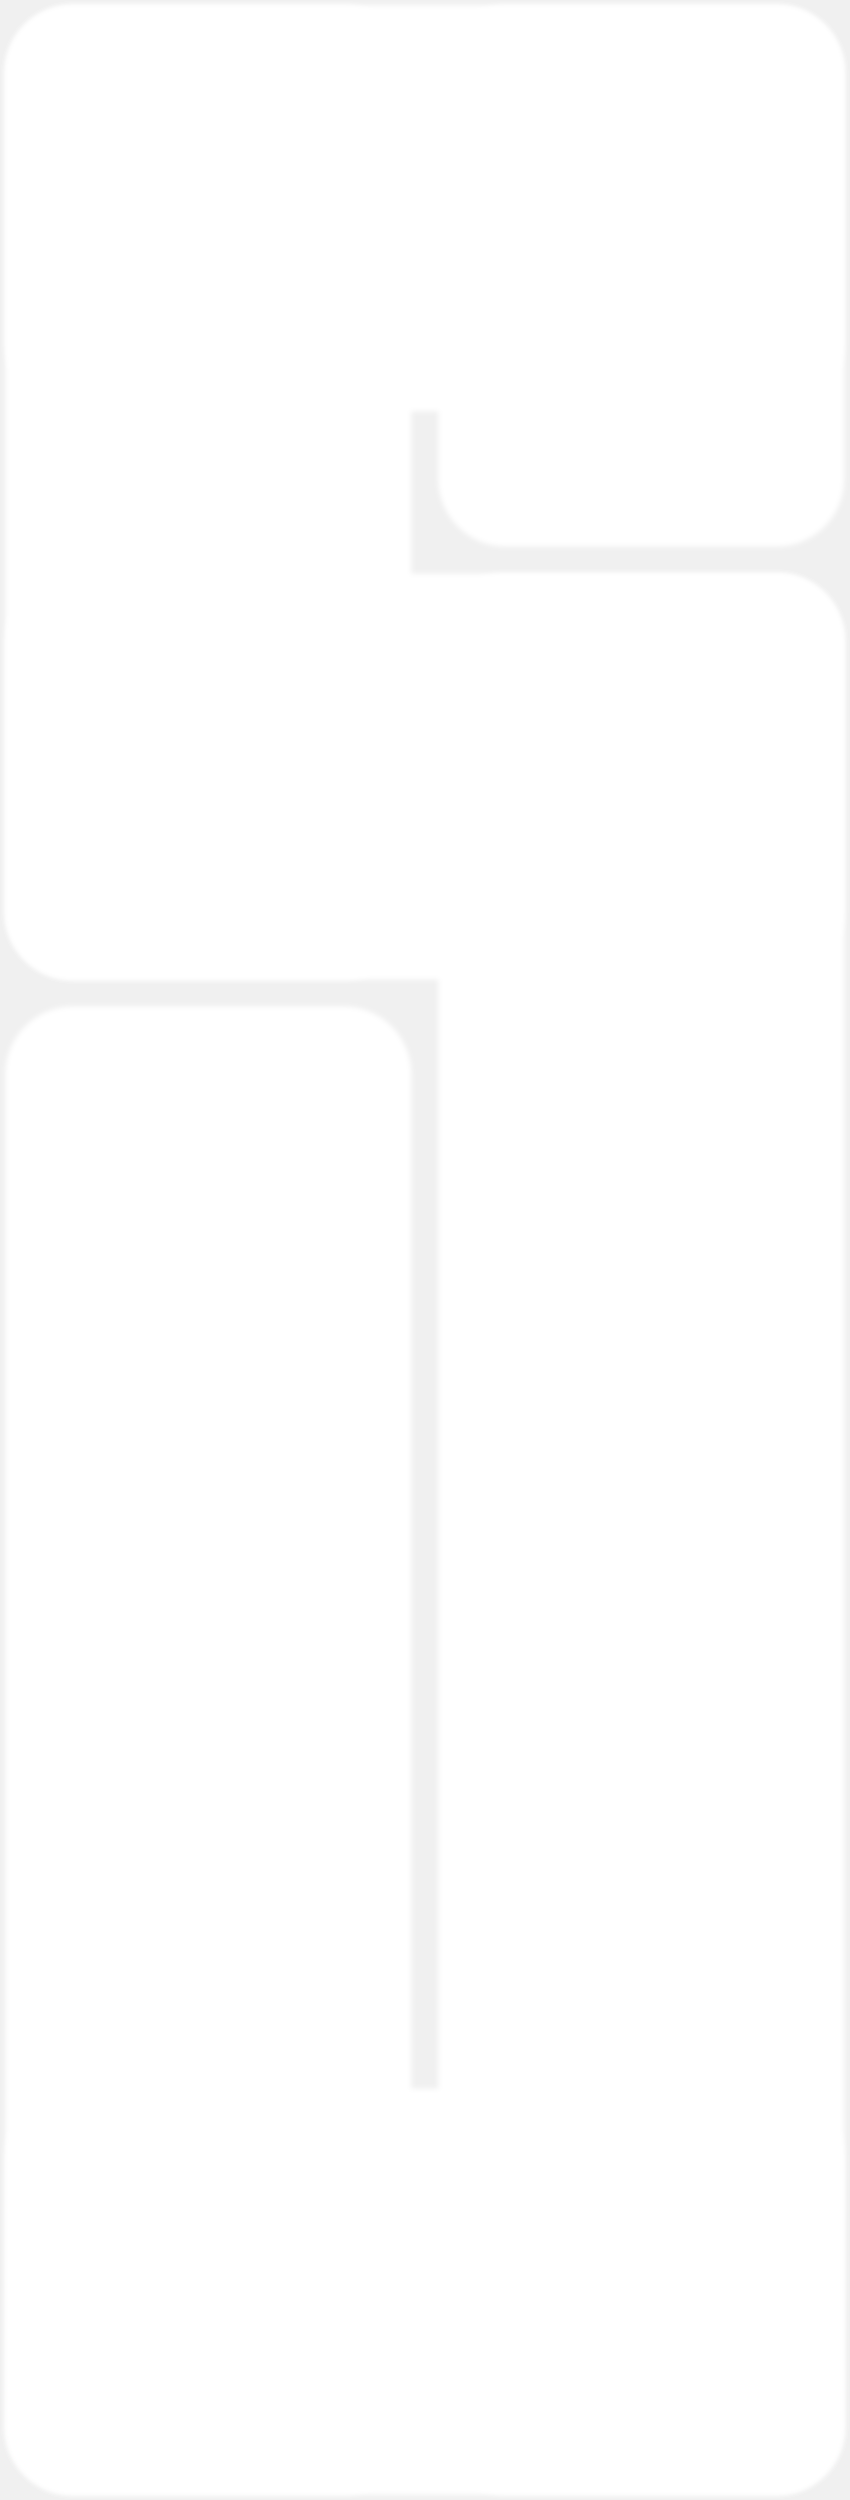
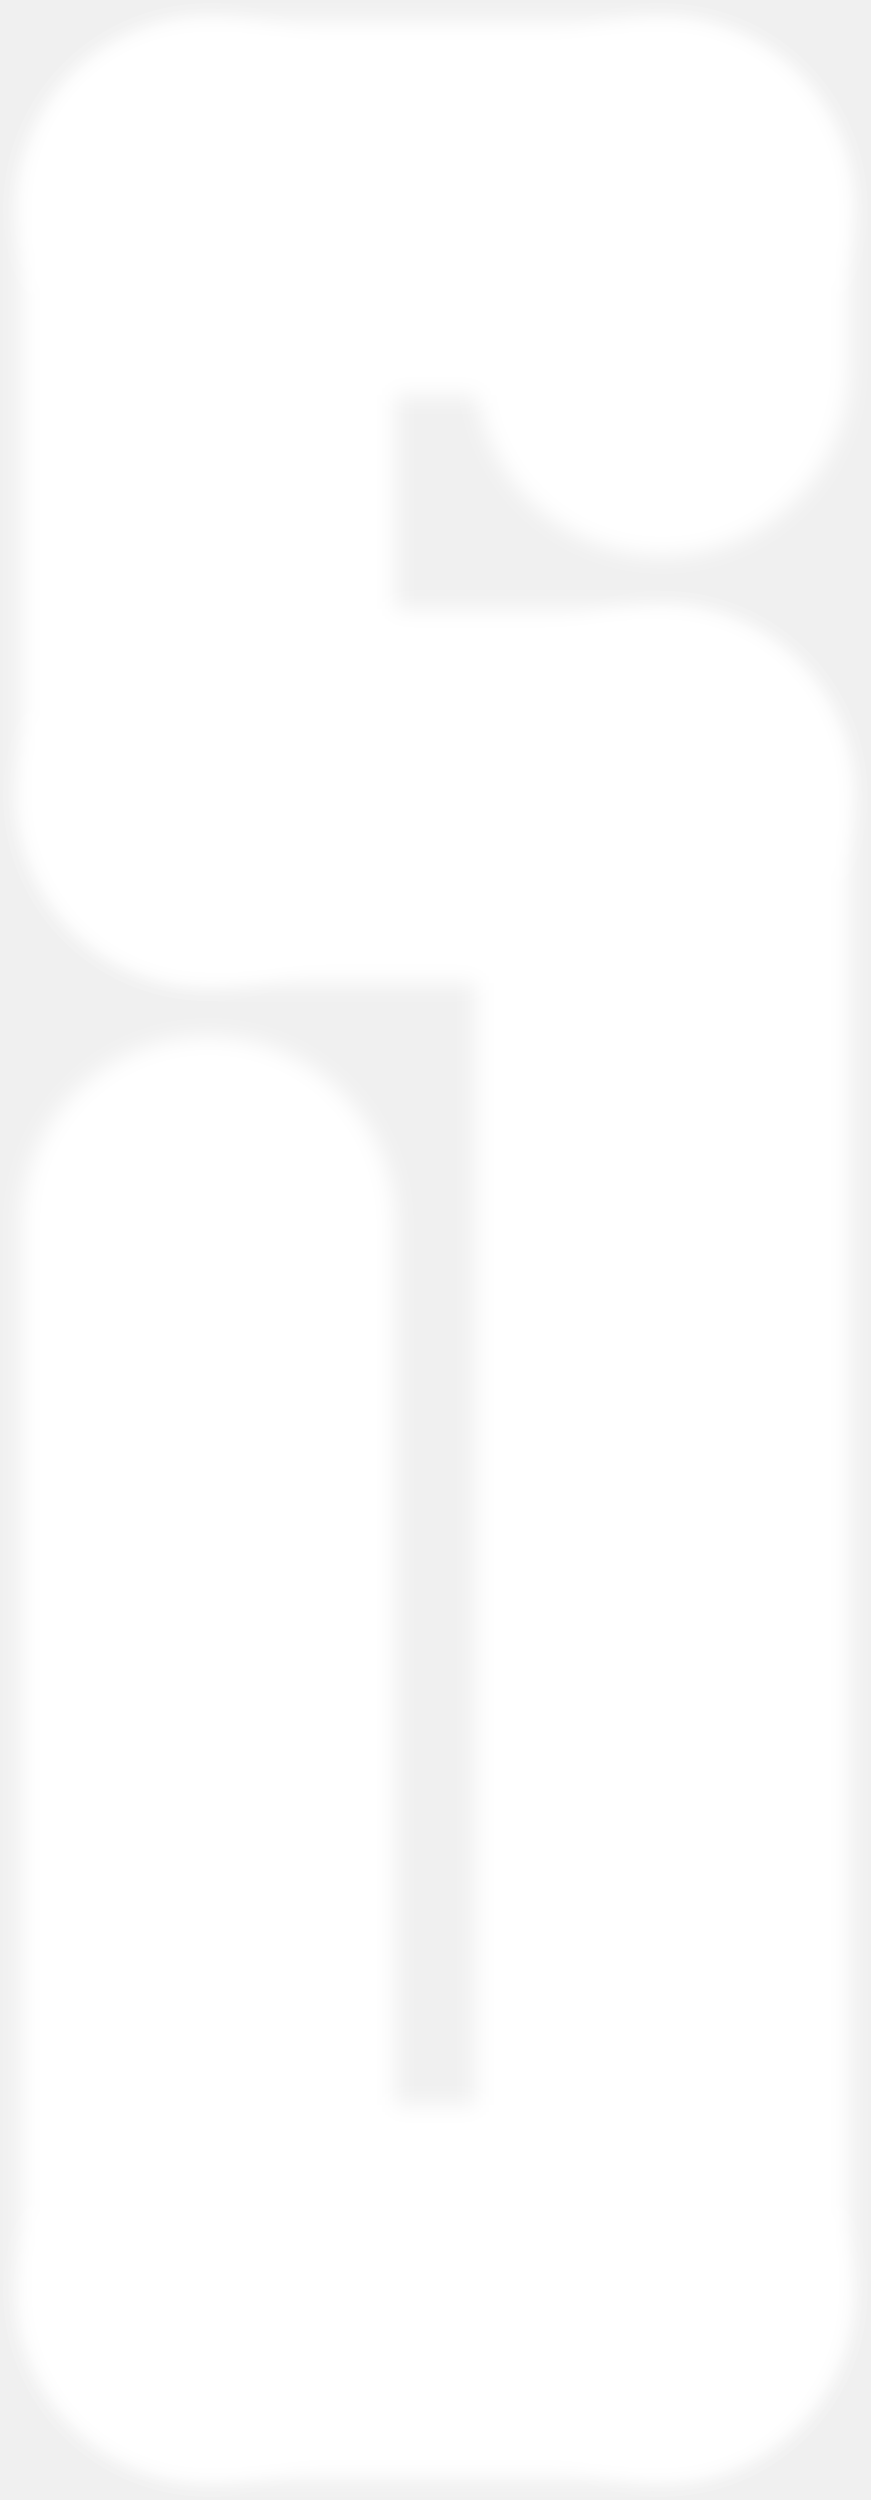
- <svg xmlns="http://www.w3.org/2000/svg" width="628" height="1848" viewBox="0 0 628 1848" fill="none">
-   <g filter="url(#filter0_f_302_34)">
-     <rect x="324" y="4" width="300" height="400" rx="50" fill="white" />
+ <svg xmlns="http://www.w3.org/2000/svg" width="163" height="468" viewBox="0 0 163 468" fill="none">
+   <g filter="url(#filter0_f_308_15)">
+     <rect x="89" y="4" width="70" height="100" rx="35" fill="white" />
  </g>
-   <g filter="url(#filter1_f_302_34)">
-     <rect x="4" y="4" width="300" height="720" rx="50" fill="white" />
+   <g filter="url(#filter1_f_308_15)">
+     <rect x="4" y="4" width="70" height="180" rx="35" fill="white" />
  </g>
-   <g filter="url(#filter2_f_302_34)">
-     <rect x="4" y="744" width="300" height="1100" rx="50" fill="white" />
+   <g filter="url(#filter2_f_308_15)">
+     <rect x="4" y="194" width="70" height="270" rx="35" fill="white" />
  </g>
-   <g filter="url(#filter3_f_302_34)">
-     <rect x="324" y="424" width="300" height="1420" rx="50" fill="white" />
+   <g filter="url(#filter3_f_308_15)">
+     <rect x="89" y="114" width="70" height="350" rx="35" fill="white" />
  </g>
-   <g filter="url(#filter4_f_302_34)">
-     <rect x="4" y="4" width="620" height="300" rx="50" fill="white" />
+   <g filter="url(#filter4_f_308_15)">
+     <rect x="4" y="4" width="155" height="70" rx="35" fill="white" />
  </g>
-   <g filter="url(#filter5_f_302_34)">
-     <rect x="4" y="1544" width="620" height="300" rx="50" fill="white" />
+   <g filter="url(#filter5_f_308_15)">
+     <rect x="4" y="394" width="155" height="70" rx="35" fill="white" />
  </g>
-   <g filter="url(#filter6_f_302_34)">
-     <rect x="4" y="424" width="620" height="300" rx="50" fill="white" />
+   <g filter="url(#filter6_f_308_15)">
+     <rect x="4" y="114" width="155" height="70" rx="35" fill="white" />
  </g>
  <defs>
-     <filter id="filter0_f_302_34" x="320" y="0" width="308" height="408" filterUnits="userSpaceOnUse" color-interpolation-filters="sRGB">
+     <filter id="filter0_f_308_15" x="85" y="0" width="78" height="108" filterUnits="userSpaceOnUse" color-interpolation-filters="sRGB">
      <feFlood flood-opacity="0" result="BackgroundImageFix" />
      <feBlend mode="normal" in="SourceGraphic" in2="BackgroundImageFix" result="shape" />
-       <feGaussianBlur stdDeviation="2" result="effect1_foregroundBlur_302_34" />
+       <feGaussianBlur stdDeviation="2" result="effect1_foregroundBlur_308_15" />
    </filter>
-     <filter id="filter1_f_302_34" x="0" y="0" width="308" height="728" filterUnits="userSpaceOnUse" color-interpolation-filters="sRGB">
+     <filter id="filter1_f_308_15" x="0" y="0" width="78" height="188" filterUnits="userSpaceOnUse" color-interpolation-filters="sRGB">
      <feFlood flood-opacity="0" result="BackgroundImageFix" />
      <feBlend mode="normal" in="SourceGraphic" in2="BackgroundImageFix" result="shape" />
-       <feGaussianBlur stdDeviation="2" result="effect1_foregroundBlur_302_34" />
+       <feGaussianBlur stdDeviation="2" result="effect1_foregroundBlur_308_15" />
    </filter>
-     <filter id="filter2_f_302_34" x="0" y="740" width="308" height="1108" filterUnits="userSpaceOnUse" color-interpolation-filters="sRGB">
+     <filter id="filter2_f_308_15" x="0" y="190" width="78" height="278" filterUnits="userSpaceOnUse" color-interpolation-filters="sRGB">
      <feFlood flood-opacity="0" result="BackgroundImageFix" />
      <feBlend mode="normal" in="SourceGraphic" in2="BackgroundImageFix" result="shape" />
-       <feGaussianBlur stdDeviation="2" result="effect1_foregroundBlur_302_34" />
+       <feGaussianBlur stdDeviation="2" result="effect1_foregroundBlur_308_15" />
    </filter>
-     <filter id="filter3_f_302_34" x="320" y="420" width="308" height="1428" filterUnits="userSpaceOnUse" color-interpolation-filters="sRGB">
+     <filter id="filter3_f_308_15" x="85" y="110" width="78" height="358" filterUnits="userSpaceOnUse" color-interpolation-filters="sRGB">
      <feFlood flood-opacity="0" result="BackgroundImageFix" />
      <feBlend mode="normal" in="SourceGraphic" in2="BackgroundImageFix" result="shape" />
-       <feGaussianBlur stdDeviation="2" result="effect1_foregroundBlur_302_34" />
+       <feGaussianBlur stdDeviation="2" result="effect1_foregroundBlur_308_15" />
    </filter>
-     <filter id="filter4_f_302_34" x="0" y="0" width="628" height="308" filterUnits="userSpaceOnUse" color-interpolation-filters="sRGB">
+     <filter id="filter4_f_308_15" x="0" y="0" width="163" height="78" filterUnits="userSpaceOnUse" color-interpolation-filters="sRGB">
      <feFlood flood-opacity="0" result="BackgroundImageFix" />
      <feBlend mode="normal" in="SourceGraphic" in2="BackgroundImageFix" result="shape" />
-       <feGaussianBlur stdDeviation="2" result="effect1_foregroundBlur_302_34" />
+       <feGaussianBlur stdDeviation="2" result="effect1_foregroundBlur_308_15" />
    </filter>
-     <filter id="filter5_f_302_34" x="0" y="1540" width="628" height="308" filterUnits="userSpaceOnUse" color-interpolation-filters="sRGB">
+     <filter id="filter5_f_308_15" x="0" y="390" width="163" height="78" filterUnits="userSpaceOnUse" color-interpolation-filters="sRGB">
      <feFlood flood-opacity="0" result="BackgroundImageFix" />
      <feBlend mode="normal" in="SourceGraphic" in2="BackgroundImageFix" result="shape" />
-       <feGaussianBlur stdDeviation="2" result="effect1_foregroundBlur_302_34" />
+       <feGaussianBlur stdDeviation="2" result="effect1_foregroundBlur_308_15" />
    </filter>
-     <filter id="filter6_f_302_34" x="0" y="420" width="628" height="308" filterUnits="userSpaceOnUse" color-interpolation-filters="sRGB">
+     <filter id="filter6_f_308_15" x="0" y="110" width="163" height="78" filterUnits="userSpaceOnUse" color-interpolation-filters="sRGB">
      <feFlood flood-opacity="0" result="BackgroundImageFix" />
      <feBlend mode="normal" in="SourceGraphic" in2="BackgroundImageFix" result="shape" />
-       <feGaussianBlur stdDeviation="2" result="effect1_foregroundBlur_302_34" />
+       <feGaussianBlur stdDeviation="2" result="effect1_foregroundBlur_308_15" />
    </filter>
  </defs>
</svg>
